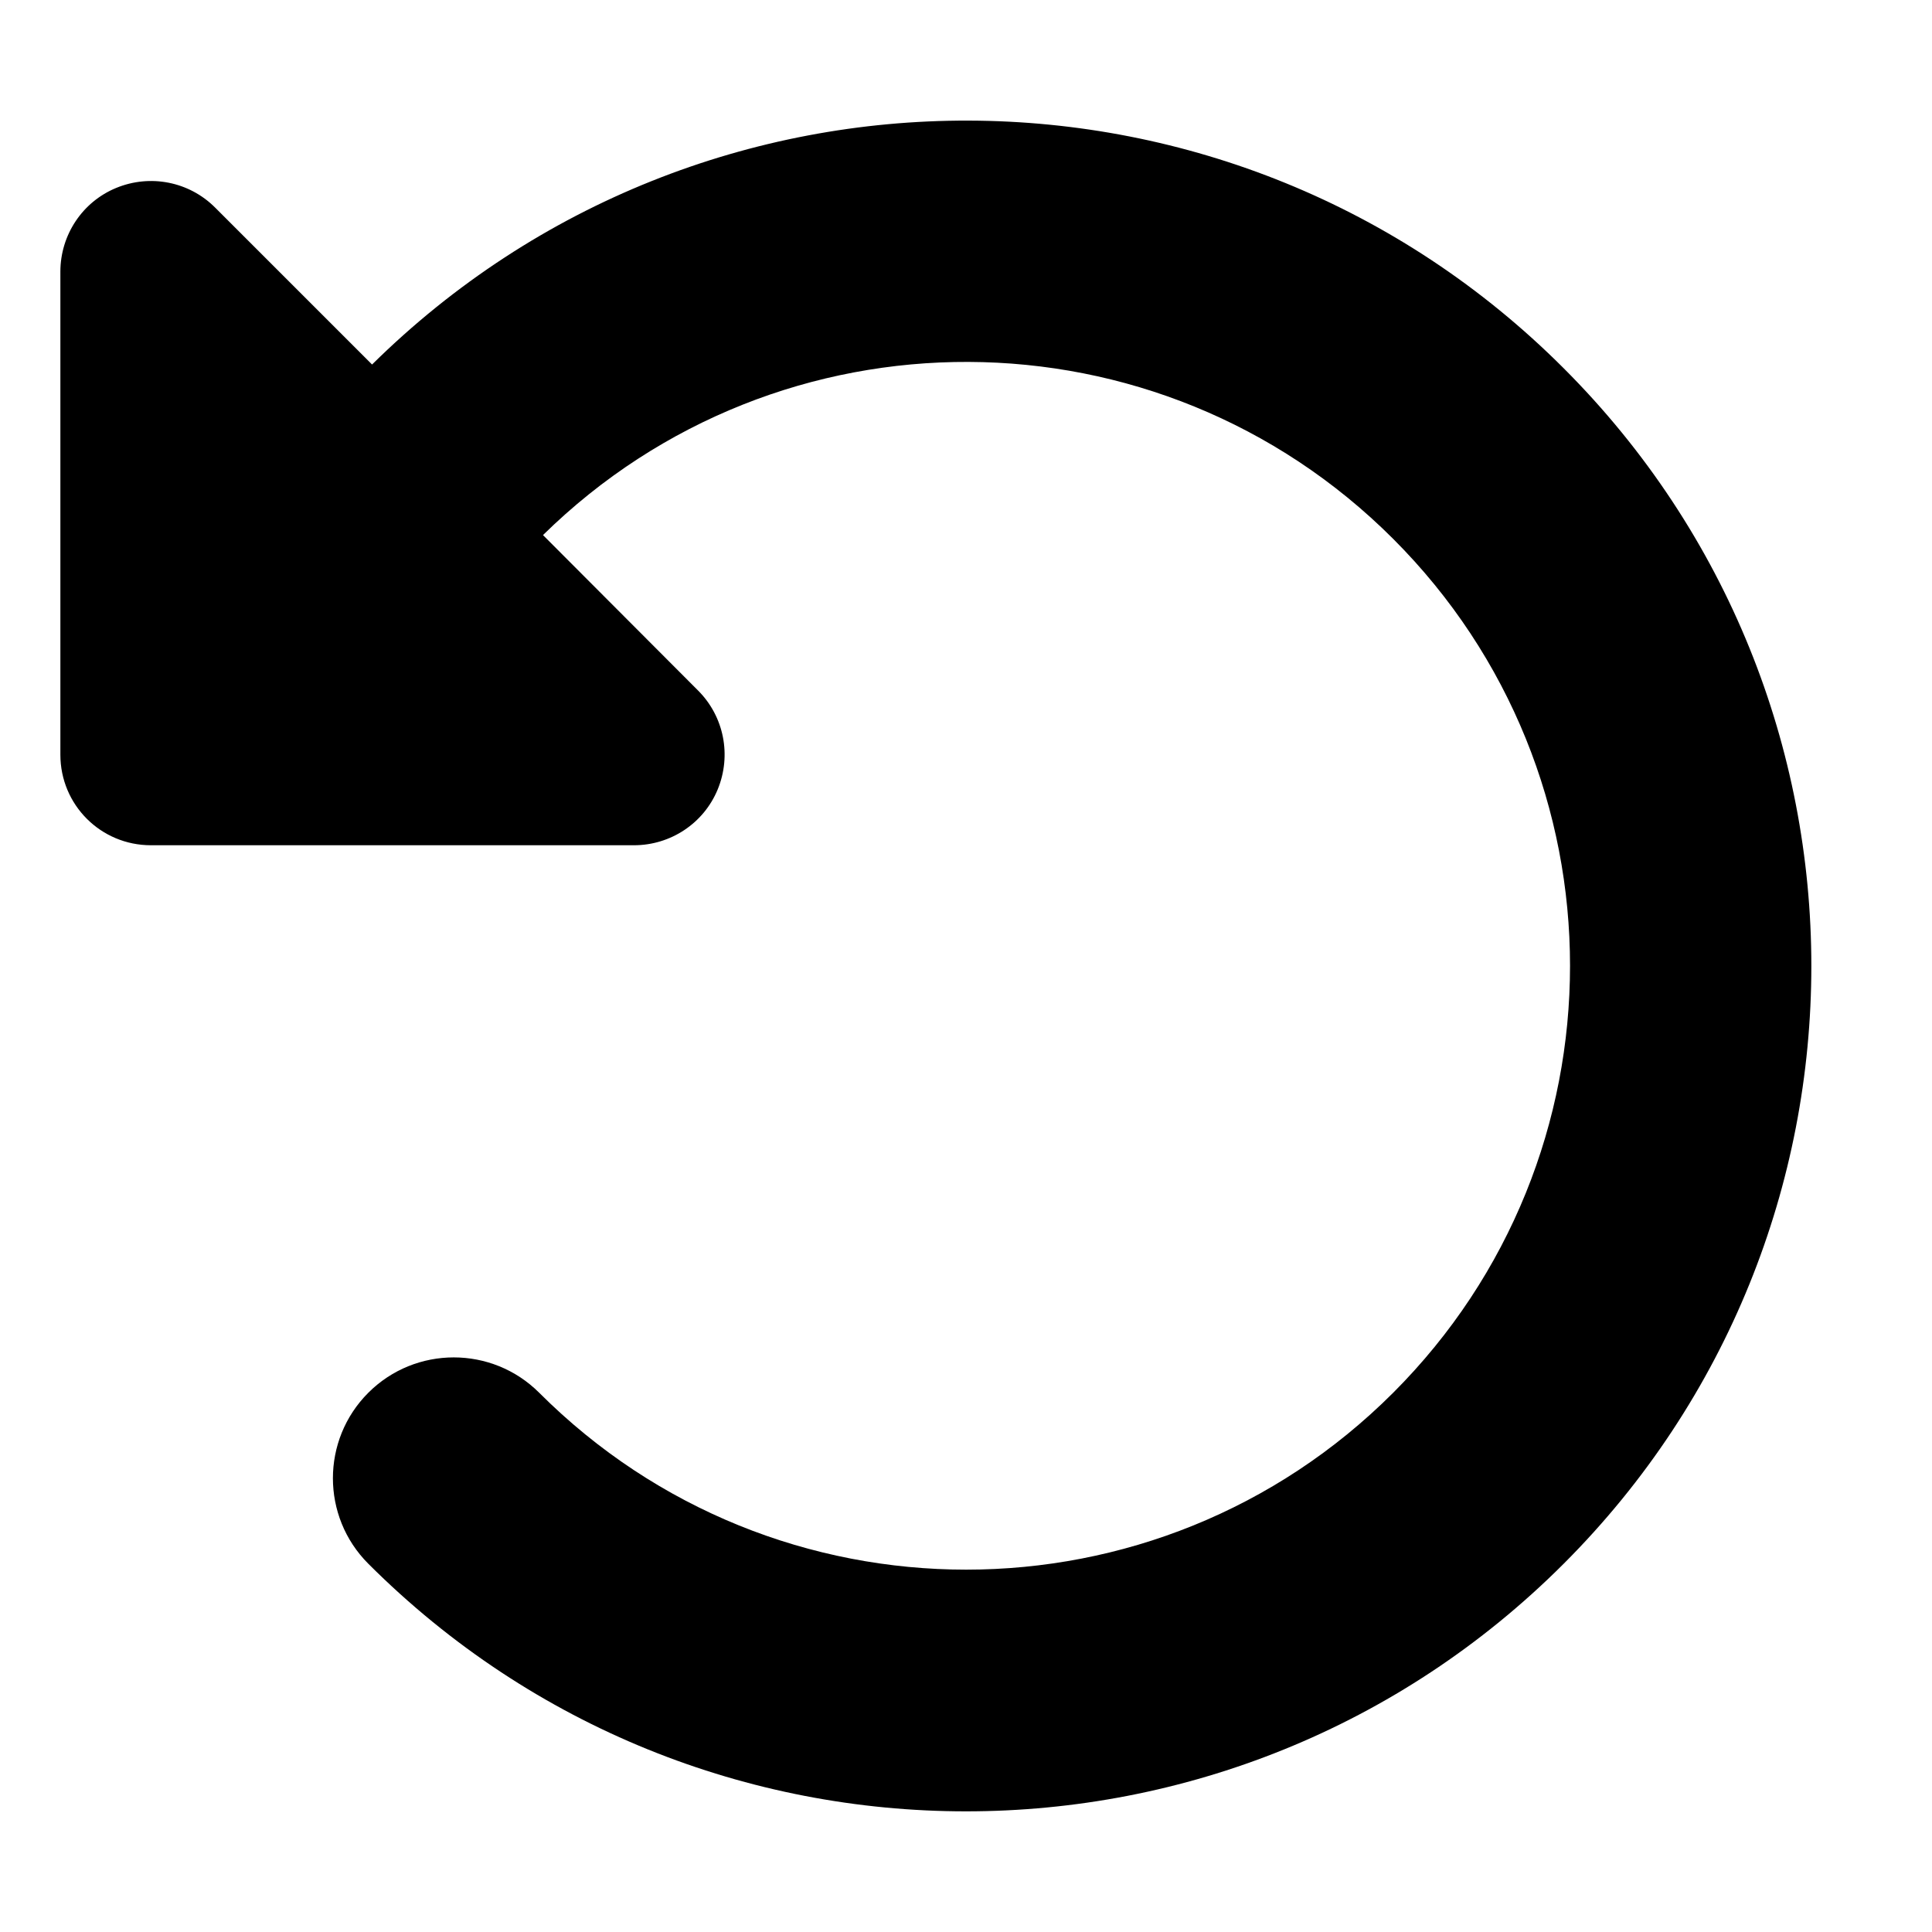
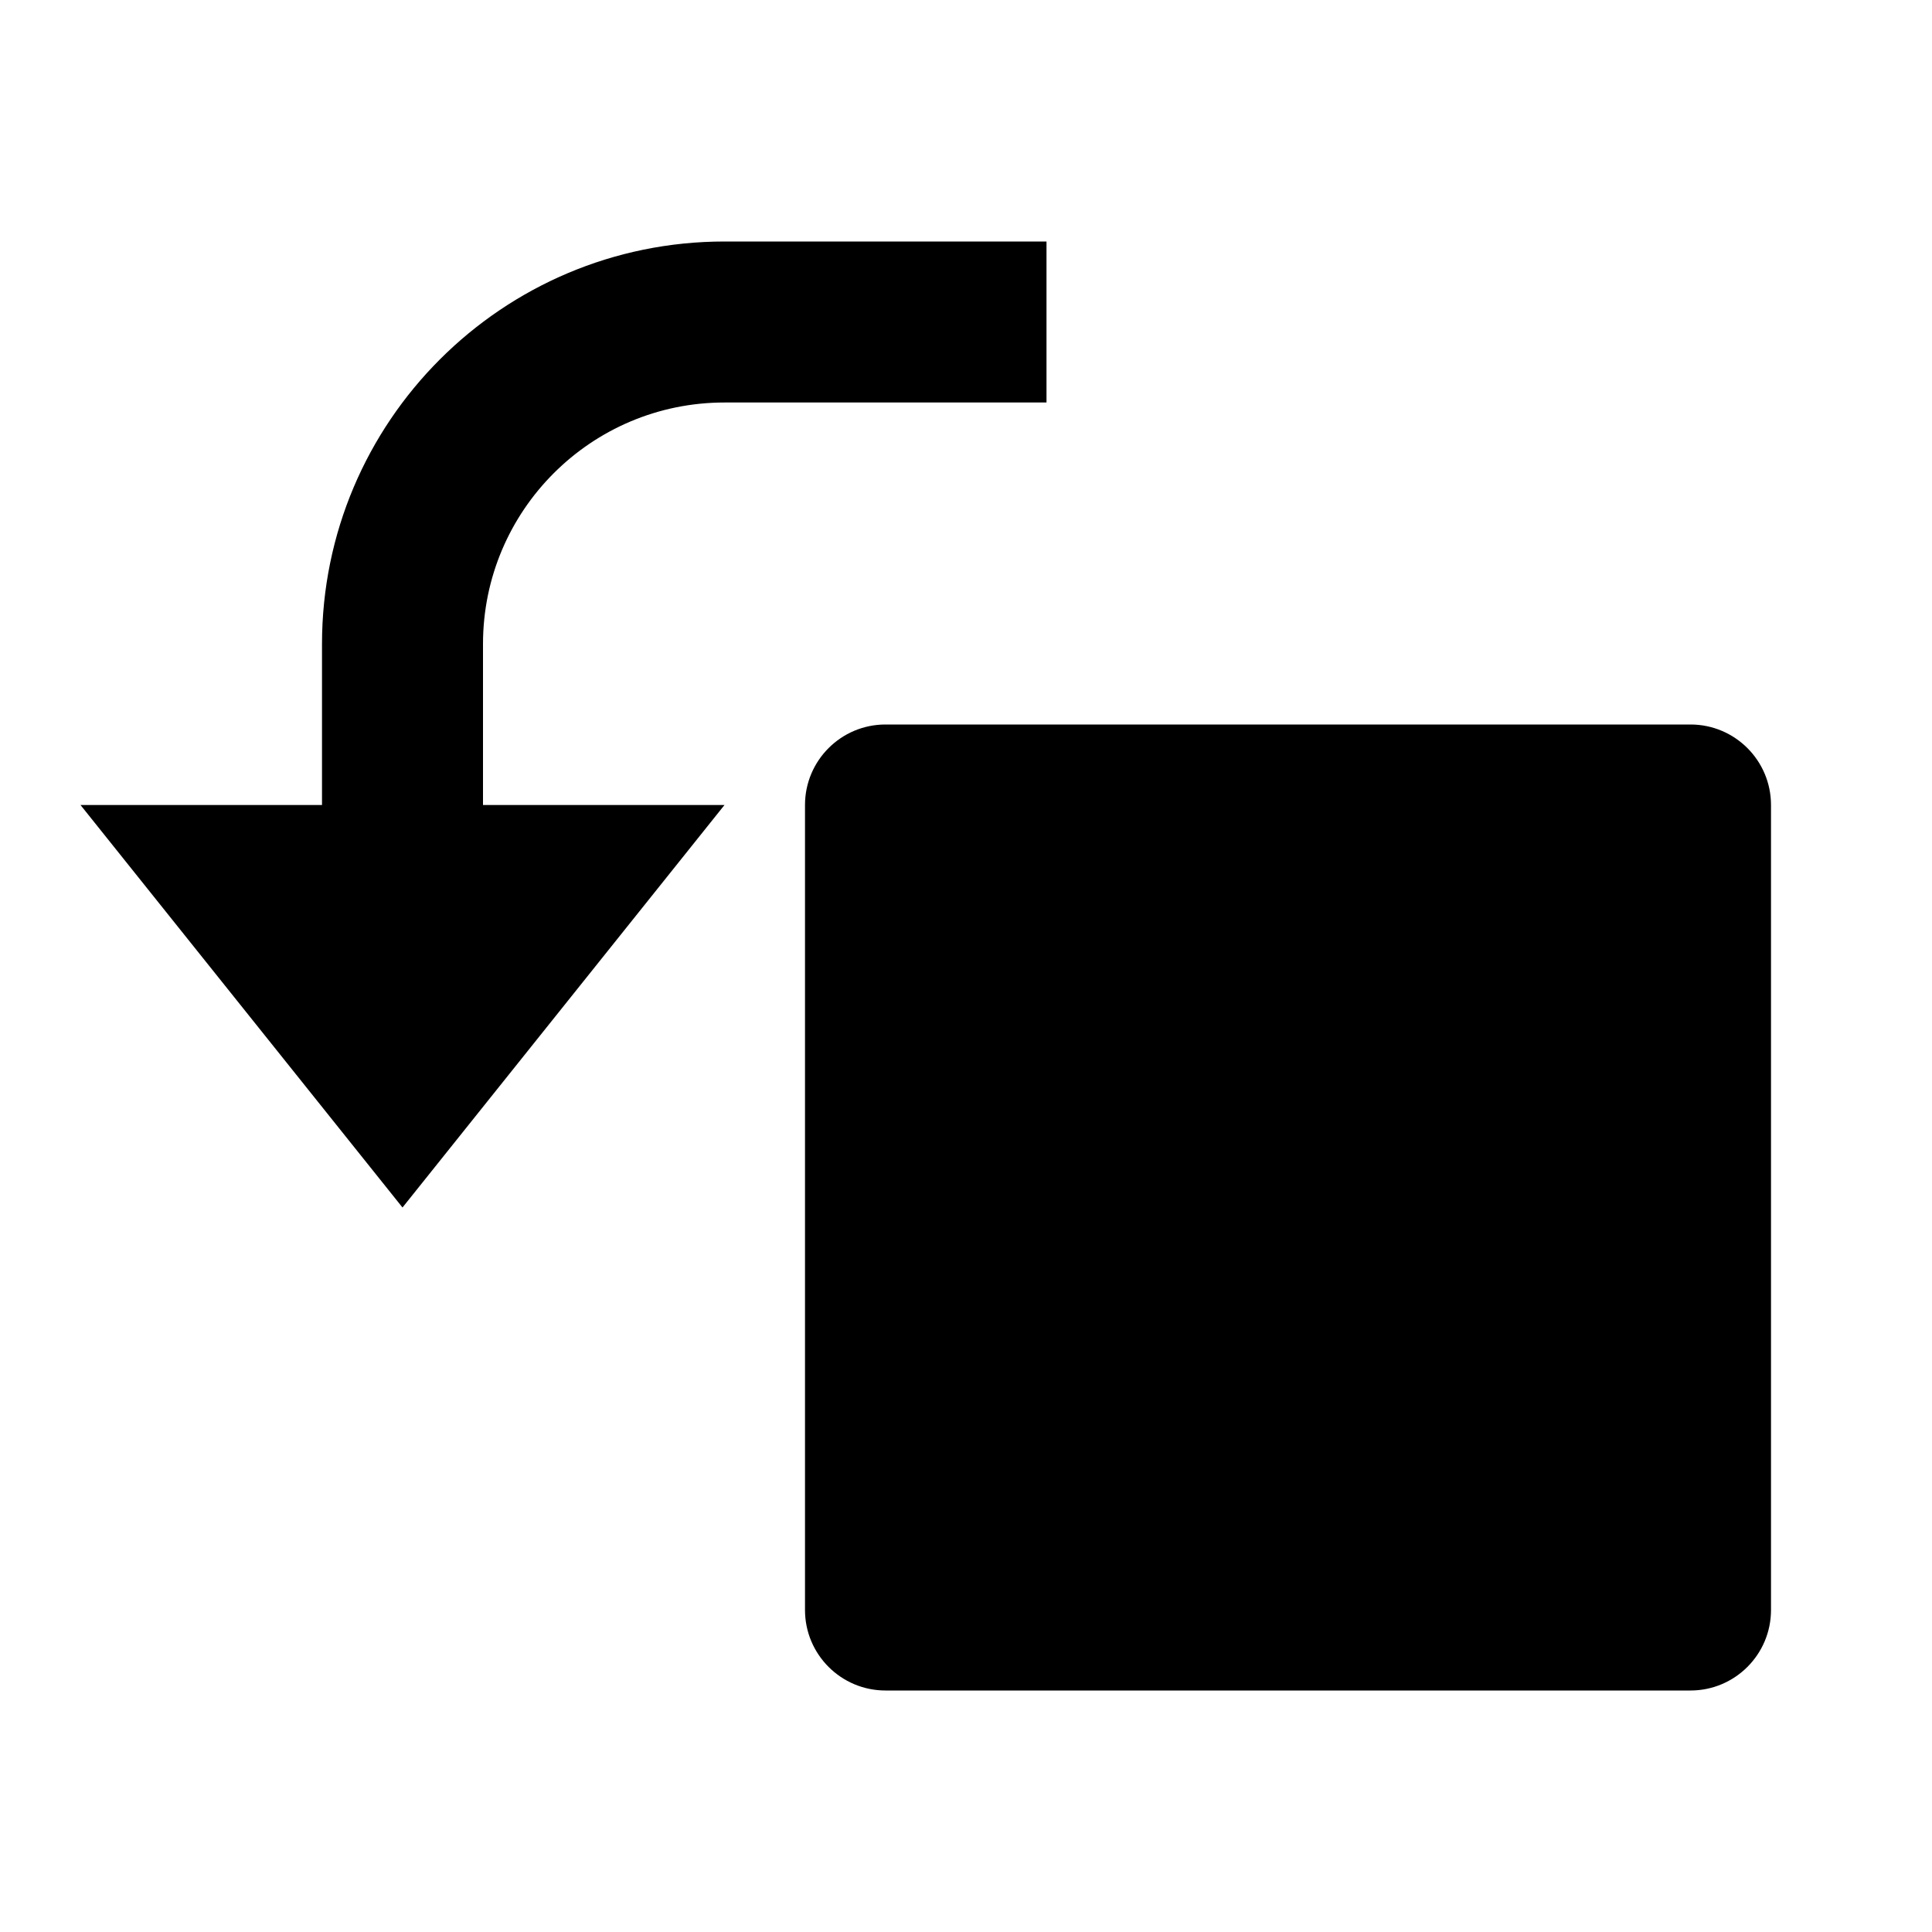
- <svg xmlns="http://www.w3.org/2000/svg" viewBox="0 0 512 512" fill="currentColor">
-   <path d="M48.5 224L40 224c-13.3 0-24-10.7-24-24L16 72c0-9.7 5.8-18.5 14.8-22.2s19.3-1.7 26.2 5.2L98.6 96.6c87.6-86.5 228.7-86.2 315.8 1c87.5 87.5 87.5 229.3 0 316.8s-229.3 87.5-316.8 0c-12.5-12.5-12.5-32.8 0-45.3s32.8-12.5 45.3 0c62.5 62.5 163.8 62.5 226.3 0s62.5-163.8 0-226.3c-62.2-62.2-162.7-62.5-225.3-1L185 183c6.9 6.9 8.9 17.2 5.2 26.2s-12.5 14.8-22.2 14.8L48.5 224z" />
+ <svg xmlns="http://www.w3.org/2000/svg" viewBox="0 0 24 24" fill="currentColor">
+   <path d="M6 10H9L5 15L1 10H4V8C4 5.239 6.239 3 9 3H13V5H9C7.343 5 6 6.343 6 8V10ZM11 9H21C21.552 9 22 9.448 22 10V20C22 20.552 21.552 21 21 21H11C10.448 21 10 20.552 10 20V10C10 9.448 10.448 9 11 9Z" />
</svg>
